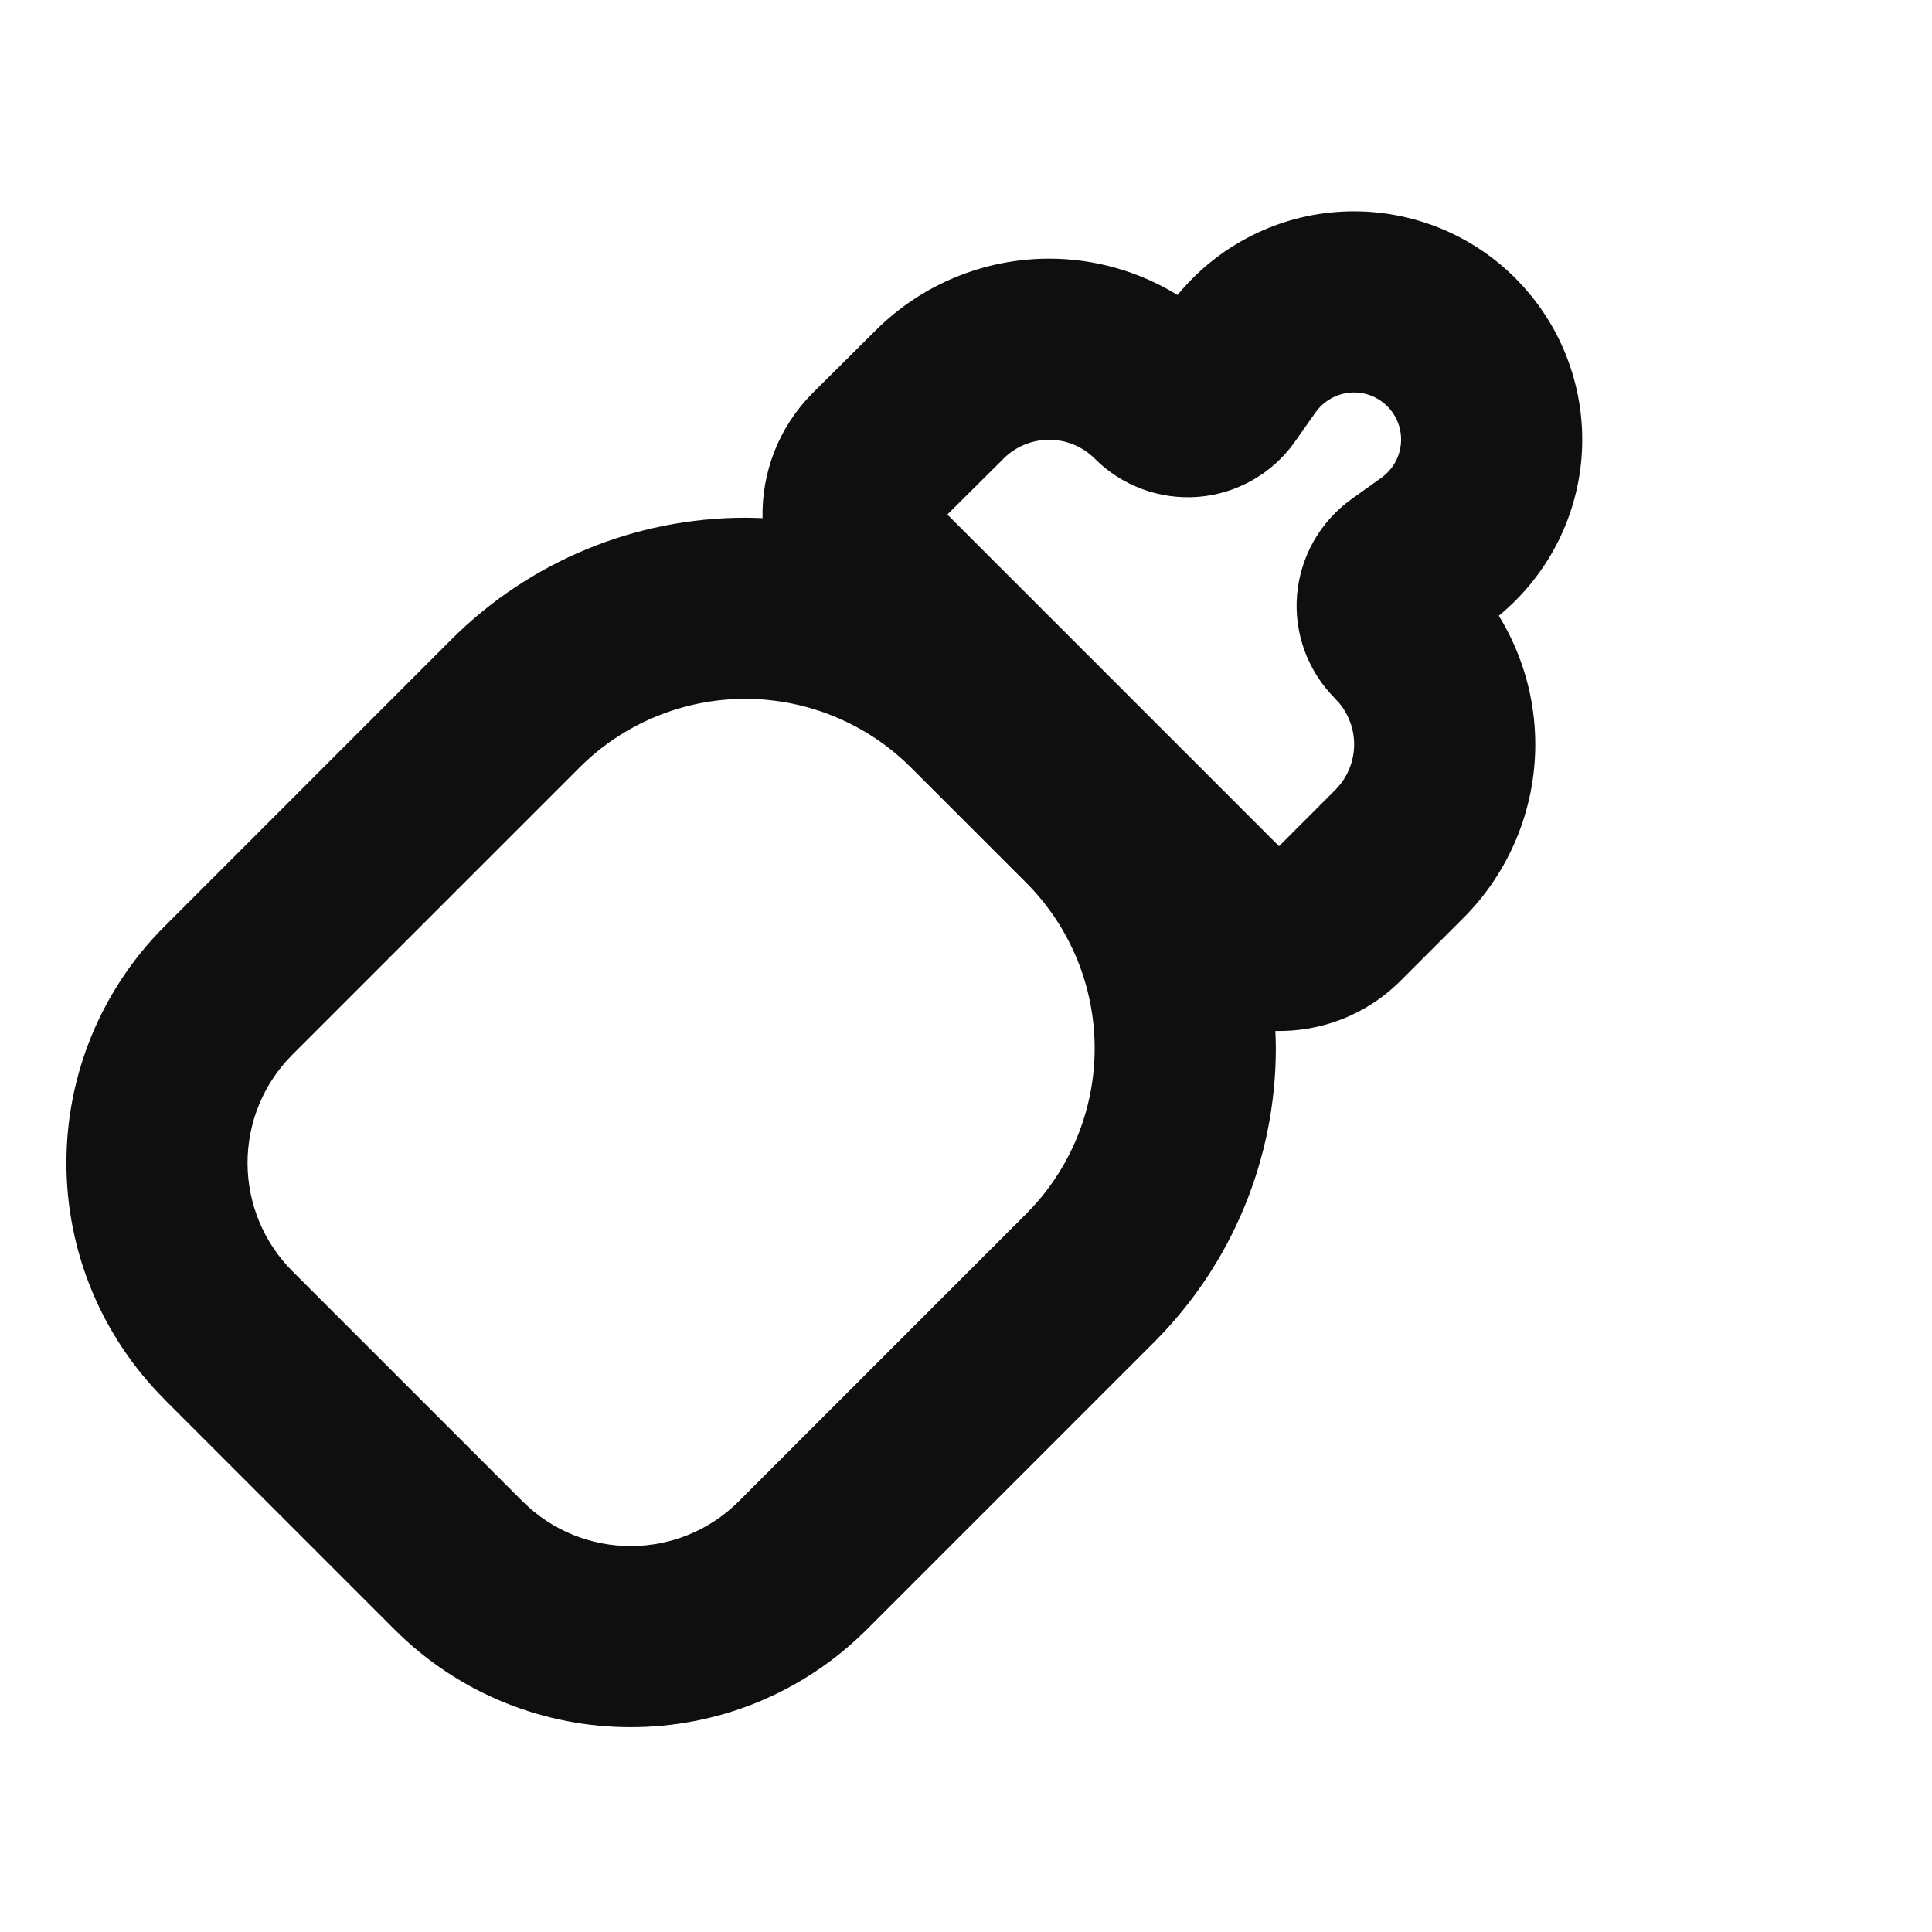
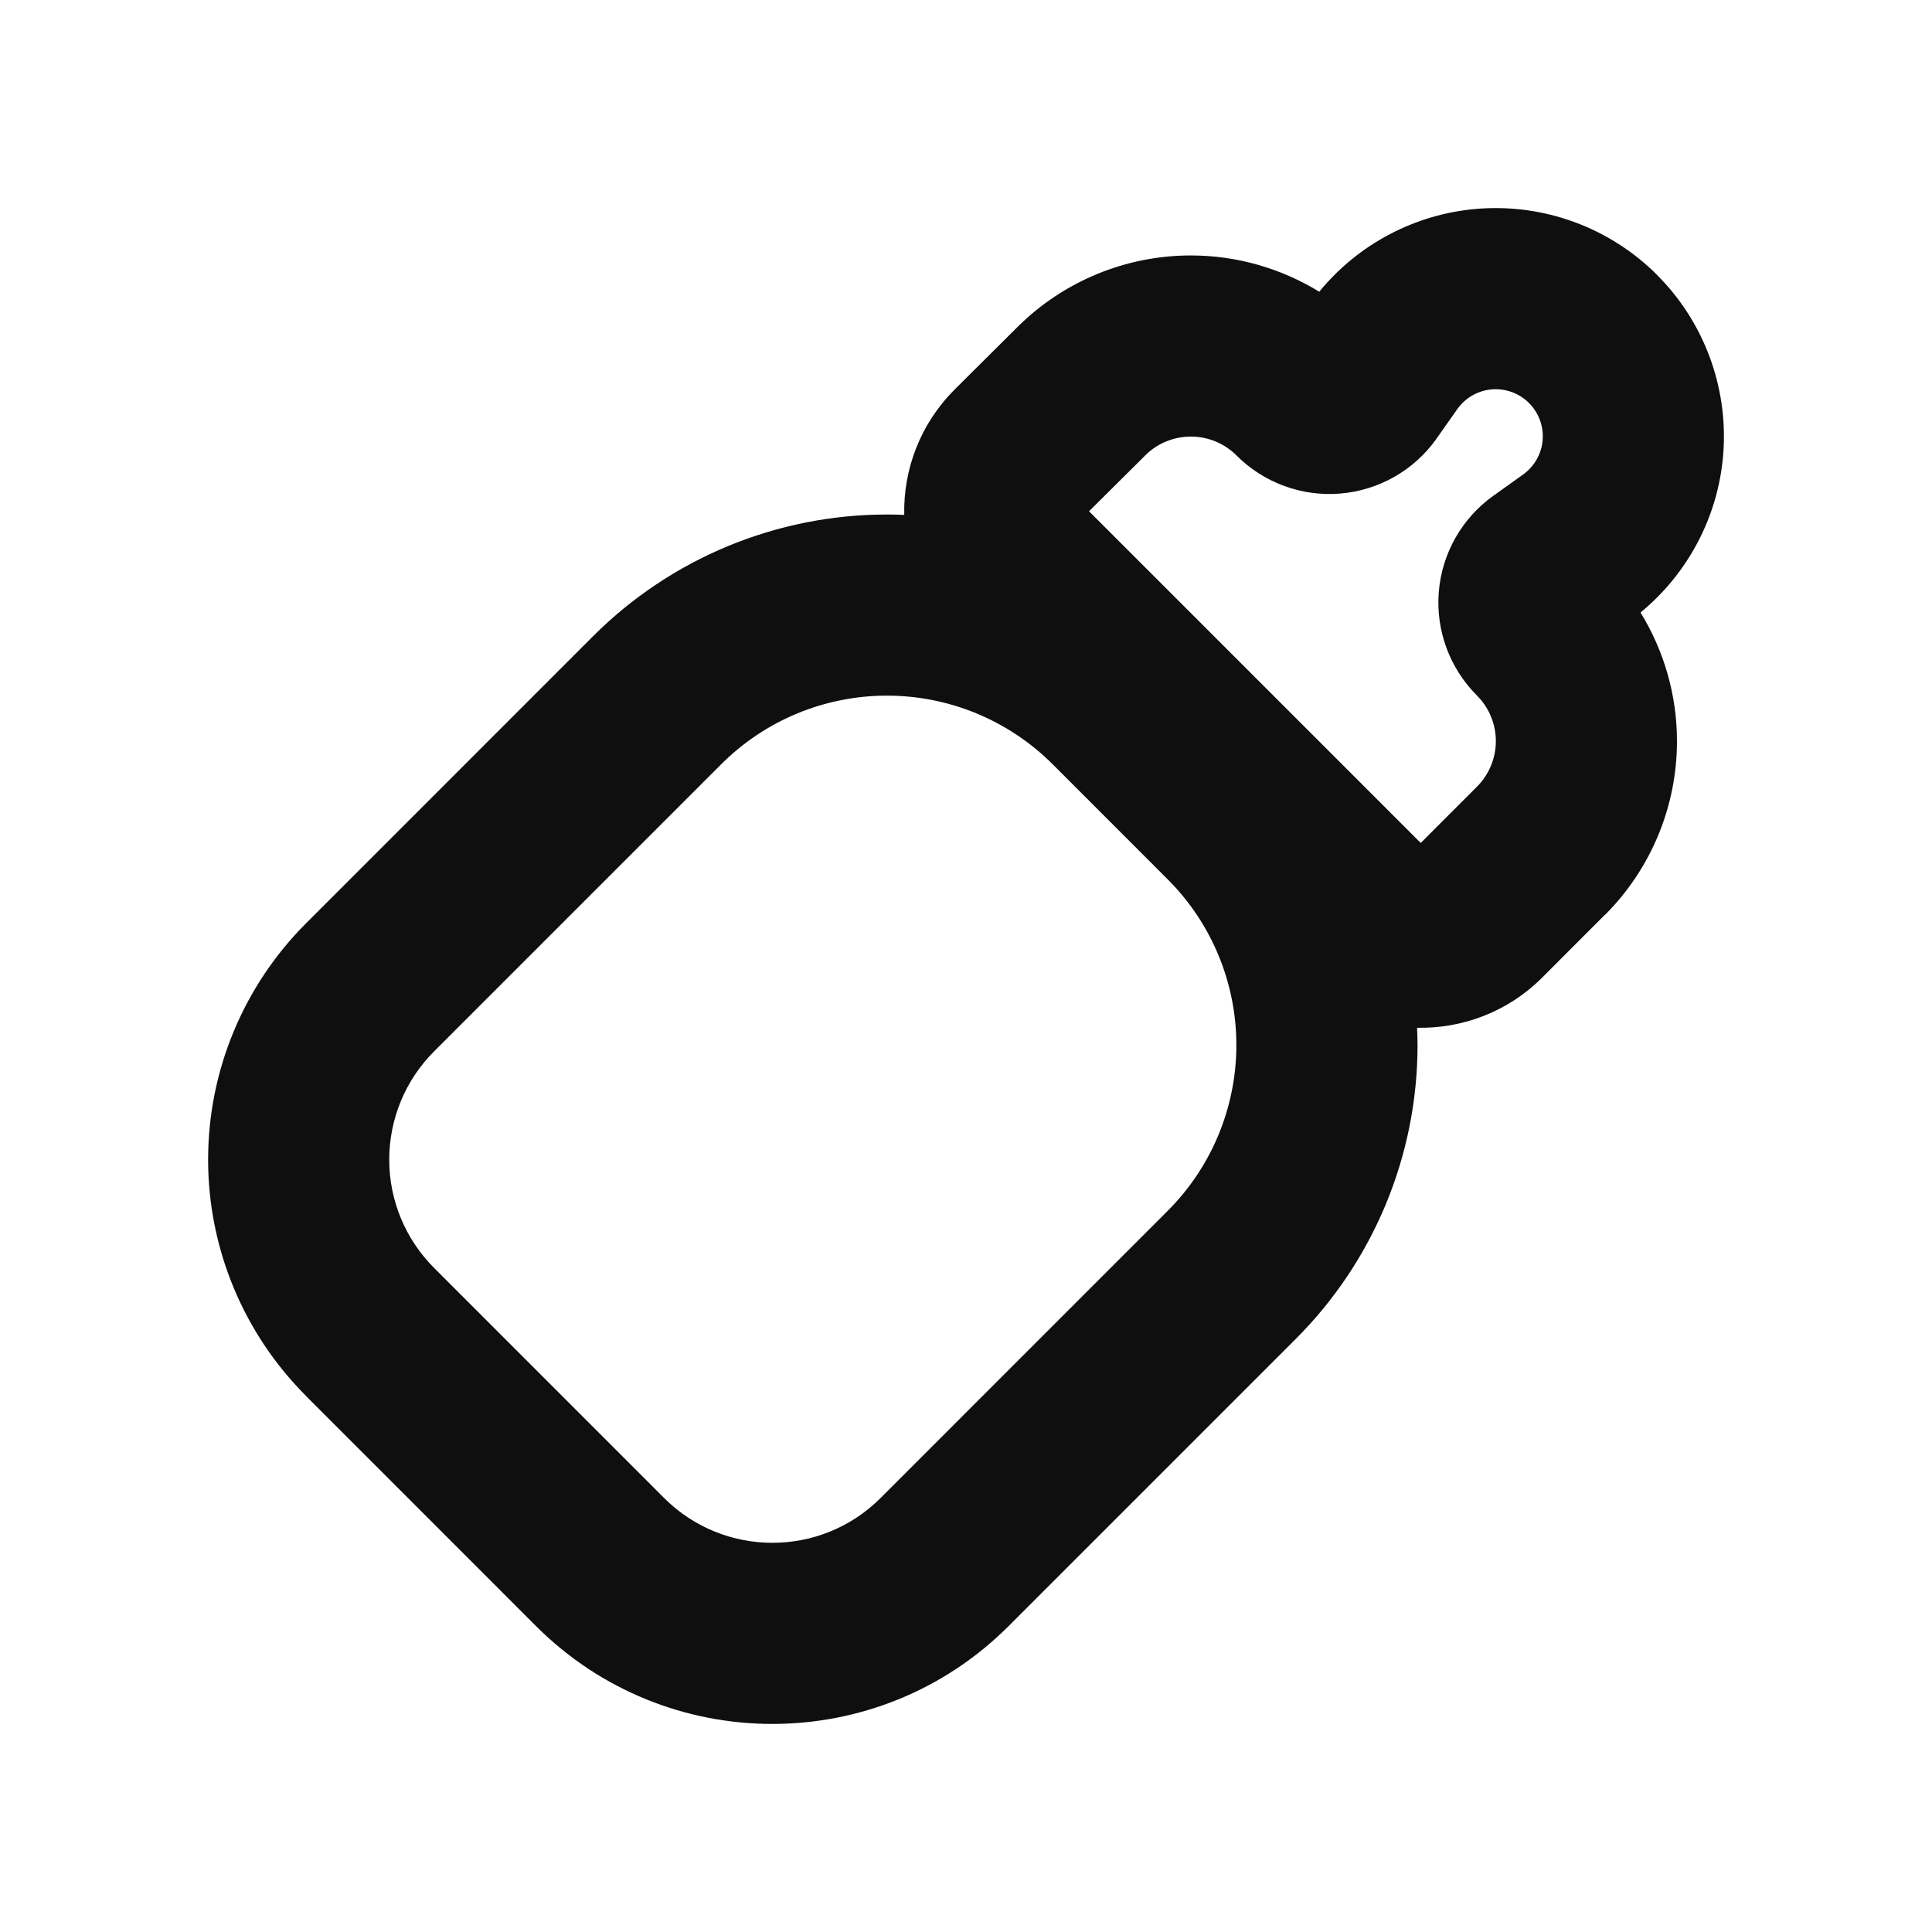
<svg xmlns="http://www.w3.org/2000/svg" width="32" height="32" viewBox="0 0 32 32" fill="none">
-   <path d="M22.116 3.513C23.223 3.422 24.314 3.822 25.099 4.607L25.241 4.758C25.932 5.529 26.279 6.553 26.194 7.591C26.109 8.613 25.612 9.552 24.825 10.198C25.216 10.834 25.429 11.571 25.429 12.329C25.429 13.41 24.998 14.447 24.233 15.21L24.233 15.209L23.196 16.246C22.625 16.817 21.872 17.092 21.124 17.076C21.128 17.171 21.132 17.267 21.132 17.362C21.132 19.188 20.407 20.939 19.116 22.23L14.36 26.986C12.198 29.148 8.693 29.148 6.531 26.986L2.724 23.179L2.725 23.178C1.686 22.14 1.101 20.733 1.1 19.265C1.099 17.796 1.682 16.387 2.721 15.348L7.477 10.591C8.768 9.3 10.52 8.575 12.346 8.575C12.441 8.575 12.536 8.578 12.63 8.582C12.614 7.835 12.89 7.082 13.46 6.511L13.463 6.507L14.501 5.475C15.264 4.712 16.299 4.284 17.378 4.284C18.135 4.284 18.869 4.497 19.504 4.886C20.151 4.096 21.092 3.597 22.116 3.513ZM12.345 11.575C11.315 11.575 10.327 11.984 9.599 12.712L4.842 17.469C4.366 17.945 4.099 18.591 4.1 19.264C4.1 19.936 4.369 20.582 4.845 21.057L8.653 24.865C9.644 25.855 11.248 25.855 12.238 24.865L16.994 20.108C17.722 19.38 18.131 18.393 18.131 17.363C18.131 16.334 17.722 15.346 16.994 14.618L15.09 12.714C14.362 11.986 13.374 11.576 12.345 11.575ZM22.978 6.729C22.816 6.567 22.591 6.484 22.363 6.503C22.136 6.522 21.926 6.64 21.793 6.826L21.446 7.318L21.44 7.328C21.068 7.847 20.486 8.177 19.85 8.229C19.213 8.28 18.586 8.05 18.135 7.599C17.934 7.398 17.662 7.284 17.378 7.284C17.094 7.284 16.821 7.397 16.62 7.598L16.616 7.603L15.691 8.522L21.185 14.016L22.114 13.086C22.315 12.886 22.429 12.613 22.429 12.329C22.429 12.081 22.342 11.841 22.186 11.65L22.114 11.571C21.663 11.12 21.431 10.493 21.483 9.857C21.536 9.22 21.866 8.639 22.385 8.267L22.387 8.266L22.881 7.912C23.067 7.779 23.185 7.572 23.204 7.344C23.223 7.116 23.14 6.89 22.978 6.729Z" fill="#0F0F0F" />
+   <path d="M24.463 3.459C25.57 3.368 26.661 3.768 27.446 4.553L27.588 4.704C28.279 5.475 28.626 6.499 28.541 7.537C28.456 8.559 27.959 9.498 27.172 10.145C27.563 10.78 27.776 11.517 27.776 12.275C27.776 13.356 27.346 14.393 26.581 15.156L26.579 15.155L25.543 16.192C24.972 16.763 24.219 17.038 23.471 17.023C23.475 17.118 23.479 17.213 23.479 17.309C23.479 19.134 22.754 20.885 21.463 22.176L16.706 26.933C14.545 29.094 11.04 29.094 8.878 26.933L5.071 23.125L5.072 23.124C4.033 22.087 3.448 20.68 3.447 19.211C3.446 17.742 4.029 16.333 5.068 15.294L9.824 10.537C11.115 9.246 12.867 8.521 14.693 8.522C14.788 8.522 14.883 8.524 14.977 8.528C14.961 7.781 15.237 7.028 15.807 6.457L15.81 6.453L16.848 5.421C17.611 4.659 18.646 4.231 19.725 4.231C20.482 4.231 21.216 4.443 21.851 4.832C22.497 4.042 23.439 3.544 24.463 3.459ZM14.692 11.522C13.662 11.521 12.674 11.93 11.946 12.658L7.189 17.415C6.713 17.891 6.446 18.537 6.447 19.21C6.447 19.883 6.716 20.528 7.192 21.003L11 24.812C11.991 25.801 13.595 25.801 14.585 24.812L19.341 20.055C20.069 19.327 20.478 18.339 20.478 17.31C20.478 16.28 20.069 15.292 19.341 14.565L17.437 12.66C16.709 11.932 15.722 11.522 14.692 11.522ZM25.325 6.675C25.163 6.513 24.938 6.431 24.71 6.449C24.483 6.468 24.273 6.586 24.14 6.773L23.793 7.265L23.787 7.275C23.415 7.794 22.833 8.123 22.197 8.175C21.561 8.227 20.933 7.997 20.482 7.545C20.281 7.344 20.009 7.231 19.725 7.231C19.441 7.231 19.168 7.343 18.967 7.544L18.963 7.549L18.038 8.468L23.532 13.962L24.461 13.032C24.662 12.832 24.776 12.559 24.776 12.275C24.776 12.027 24.689 11.787 24.533 11.597L24.461 11.518C24.01 11.066 23.779 10.439 23.831 9.803C23.883 9.166 24.213 8.585 24.732 8.213L24.734 8.212L25.228 7.859C25.414 7.725 25.532 7.518 25.551 7.29C25.57 7.062 25.486 6.837 25.325 6.675Z" fill="#0F0F0F" />
</svg>
